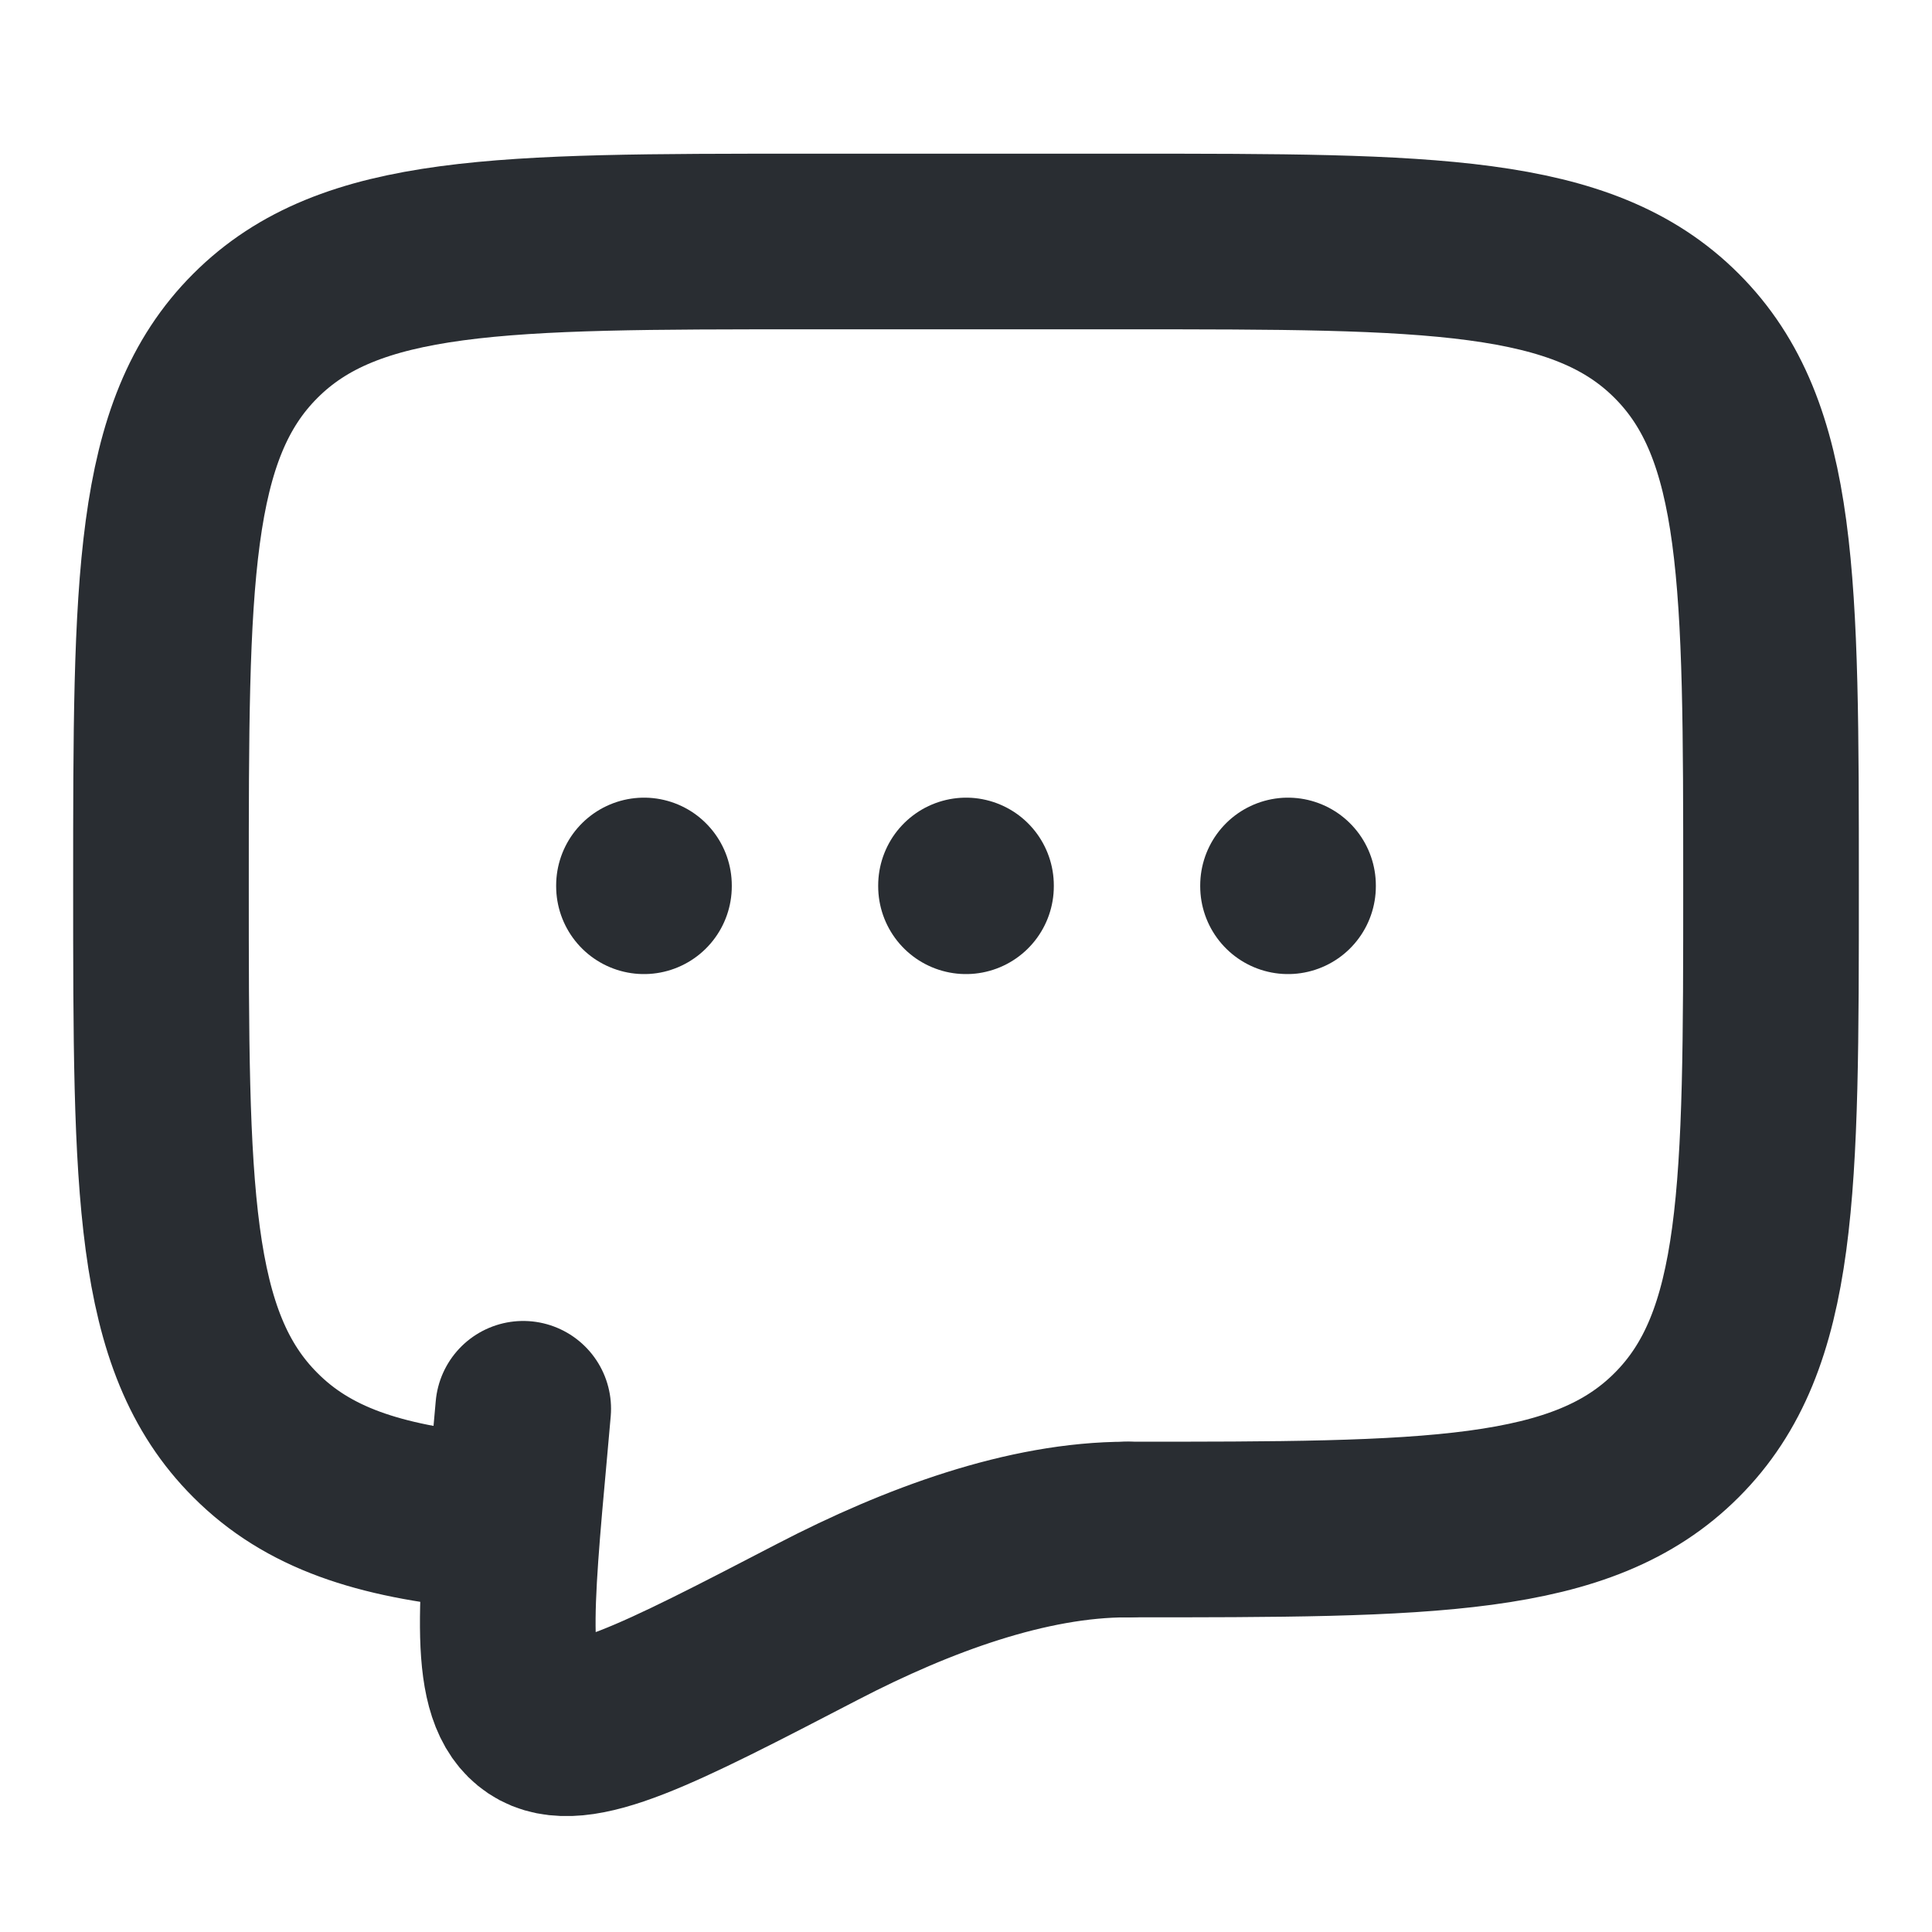
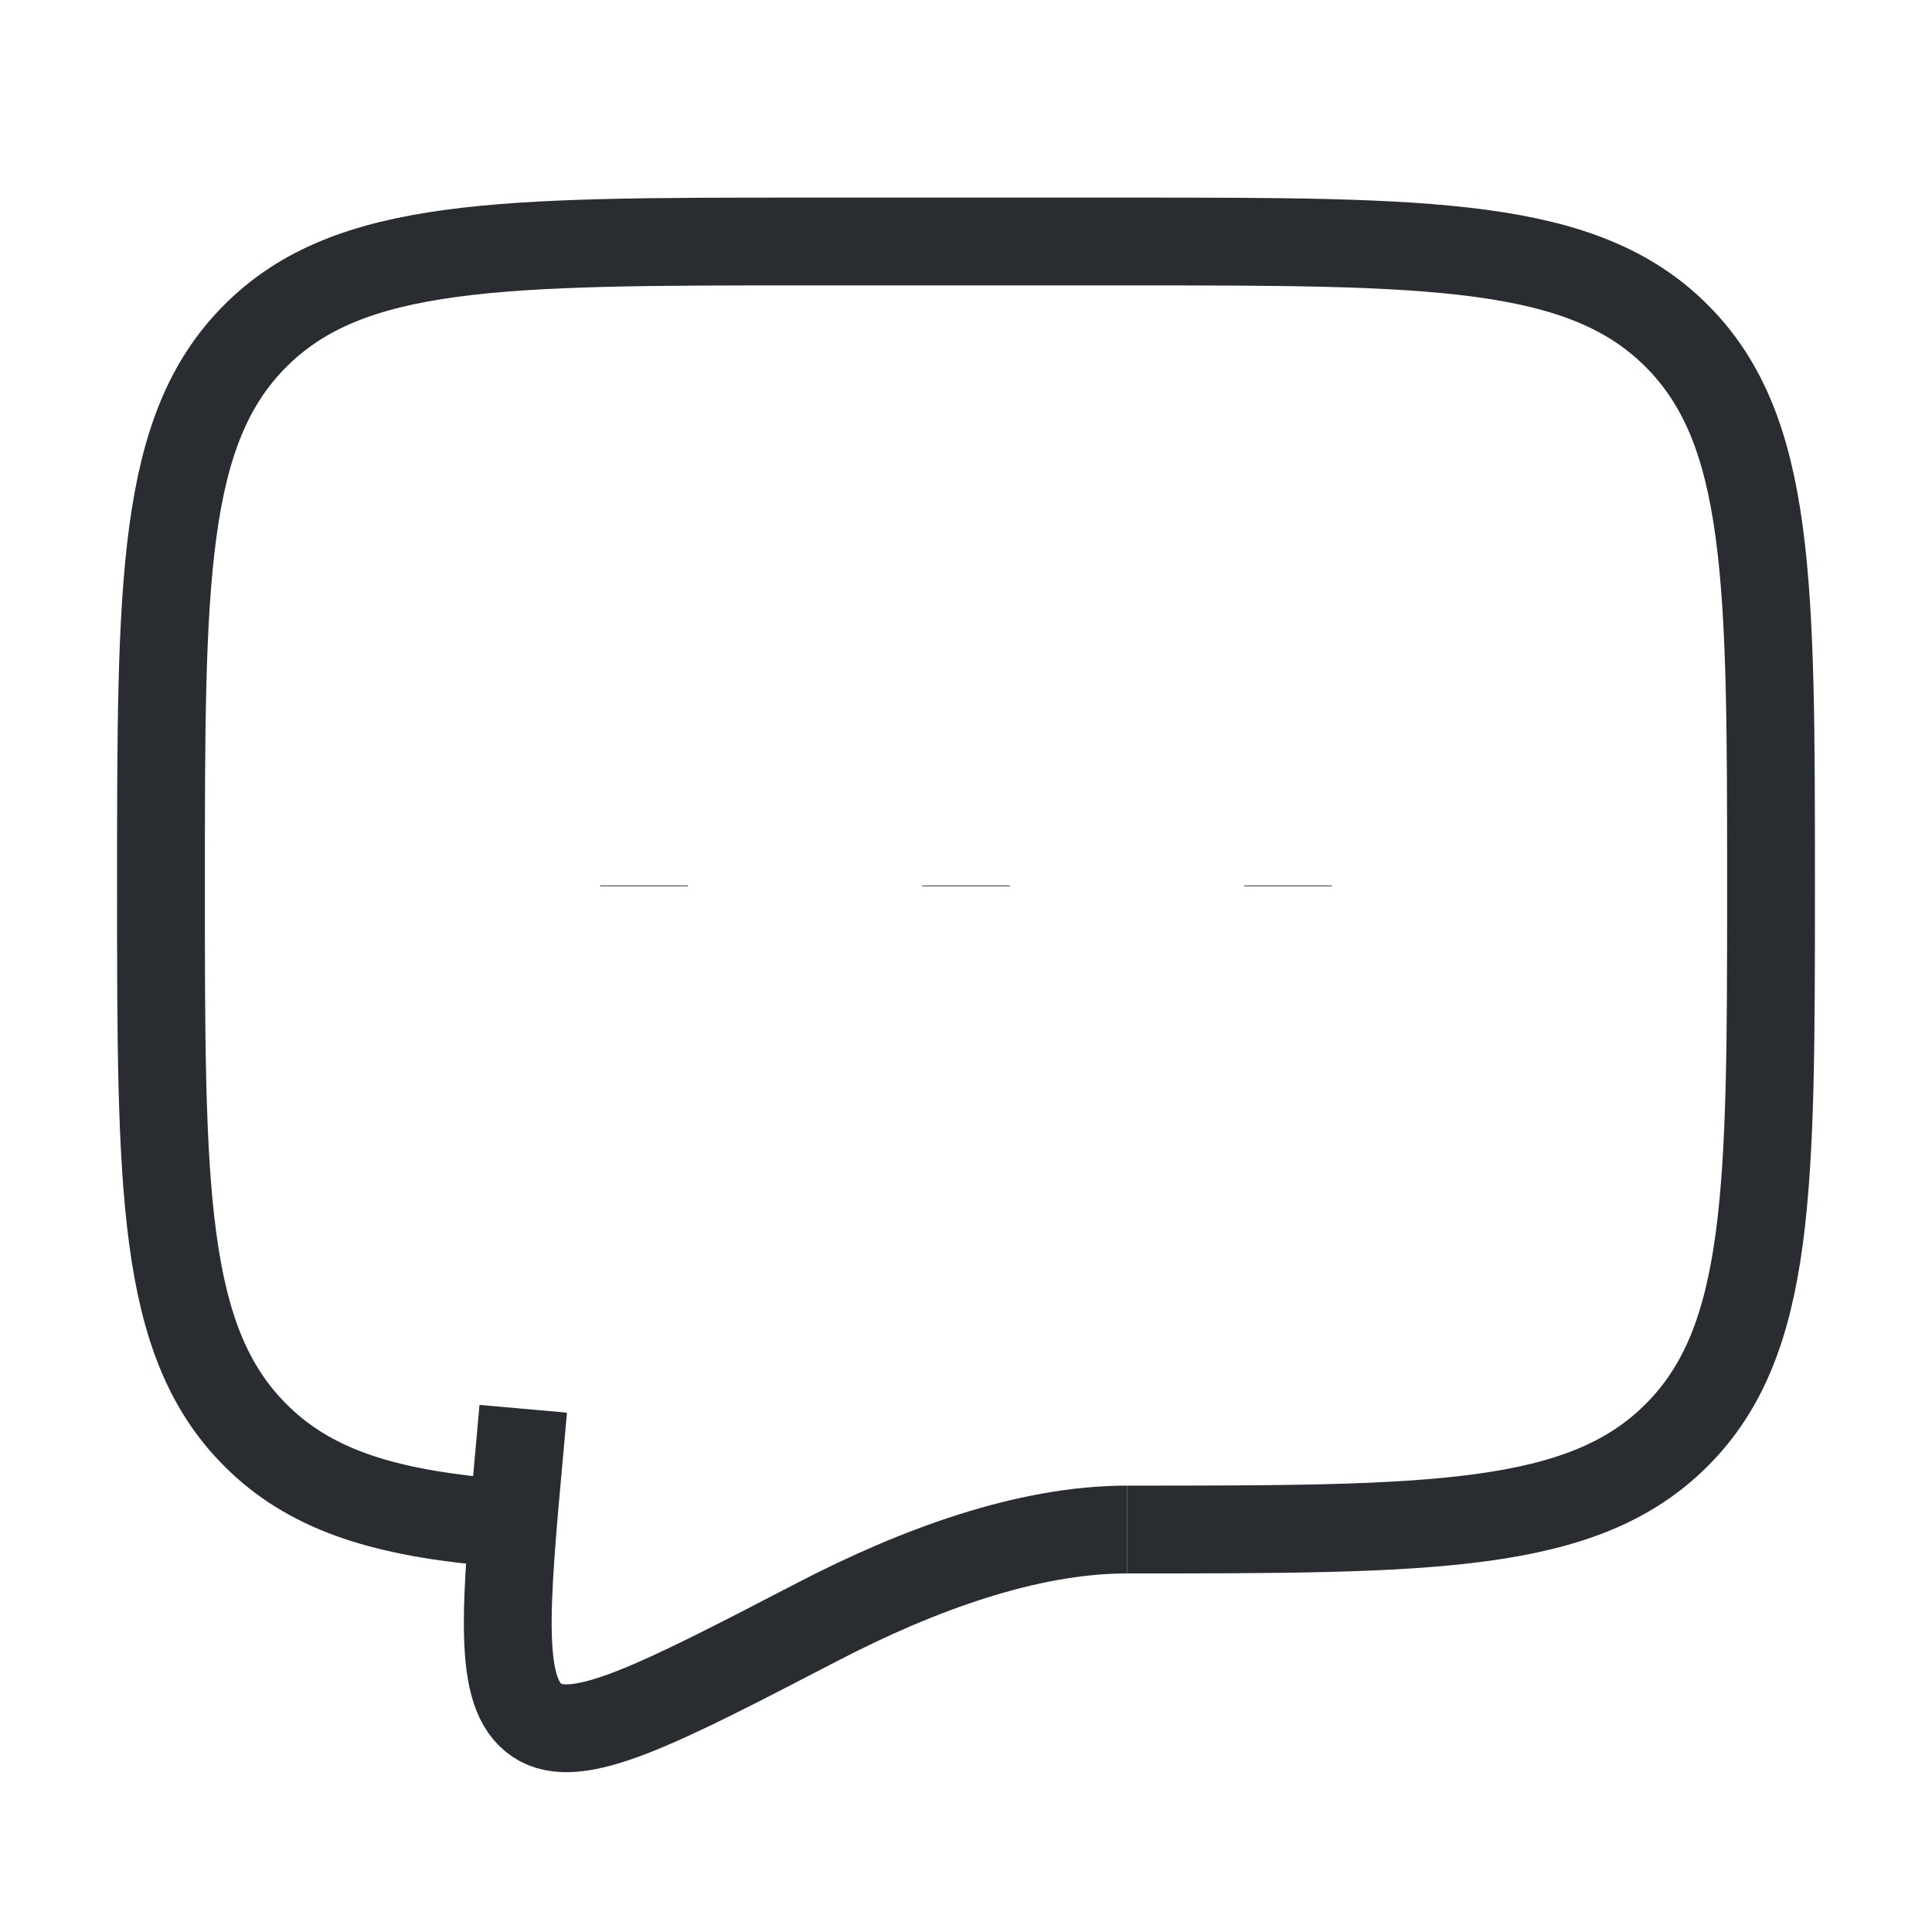
<svg xmlns="http://www.w3.org/2000/svg" width="22" height="22" viewBox="0 0 22 22" fill="none">
-   <path d="M12.833 17.417C16.29 17.417 18.019 17.417 19.092 16.342C20.167 15.269 20.167 13.54 20.167 10.083C20.167 6.627 20.167 4.898 19.092 3.824C18.019 2.75 16.29 2.75 12.833 2.75H9.167C5.71 2.75 3.981 2.75 2.908 3.824C1.833 4.898 1.833 6.627 1.833 10.083C1.833 13.54 1.833 15.269 2.908 16.342C3.506 16.942 4.308 17.207 5.5 17.323" stroke="#292D32" stroke-width="2" stroke-linecap="round" stroke-linejoin="round" />
-   <path d="M11 10.083V10.092M7.333 10.083V10.092M14.667 10.083V10.092M12.833 17.417C11.7 17.417 10.452 17.875 9.313 18.466C7.481 19.417 6.565 19.893 6.114 19.589C5.663 19.287 5.749 18.347 5.92 16.469L5.958 16.042" stroke="#292D32" stroke-width="2" stroke-linecap="round" />
+   <path d="M12.833 17.417C16.29 17.417 18.019 17.417 19.092 16.342C20.167 15.269 20.167 13.54 20.167 10.083C20.167 6.627 20.167 4.898 19.092 3.824C18.019 2.75 16.29 2.75 12.833 2.75H9.167C5.71 2.75 3.981 2.75 2.908 3.824C1.833 4.898 1.833 6.627 1.833 10.083C1.833 13.54 1.833 15.269 2.908 16.342C3.506 16.942 4.308 17.207 5.5 17.323" stroke="#292D32" strokeWidth="2" strokeLinecap="round" strokeLinejoin="round" />
+   <path d="M11 10.083V10.092M7.333 10.083V10.092M14.667 10.083V10.092M12.833 17.417C11.7 17.417 10.452 17.875 9.313 18.466C7.481 19.417 6.565 19.893 6.114 19.589C5.663 19.287 5.749 18.347 5.92 16.469L5.958 16.042" stroke="#292D32" strokeWidth="2" strokeLinecap="round" />
</svg>
